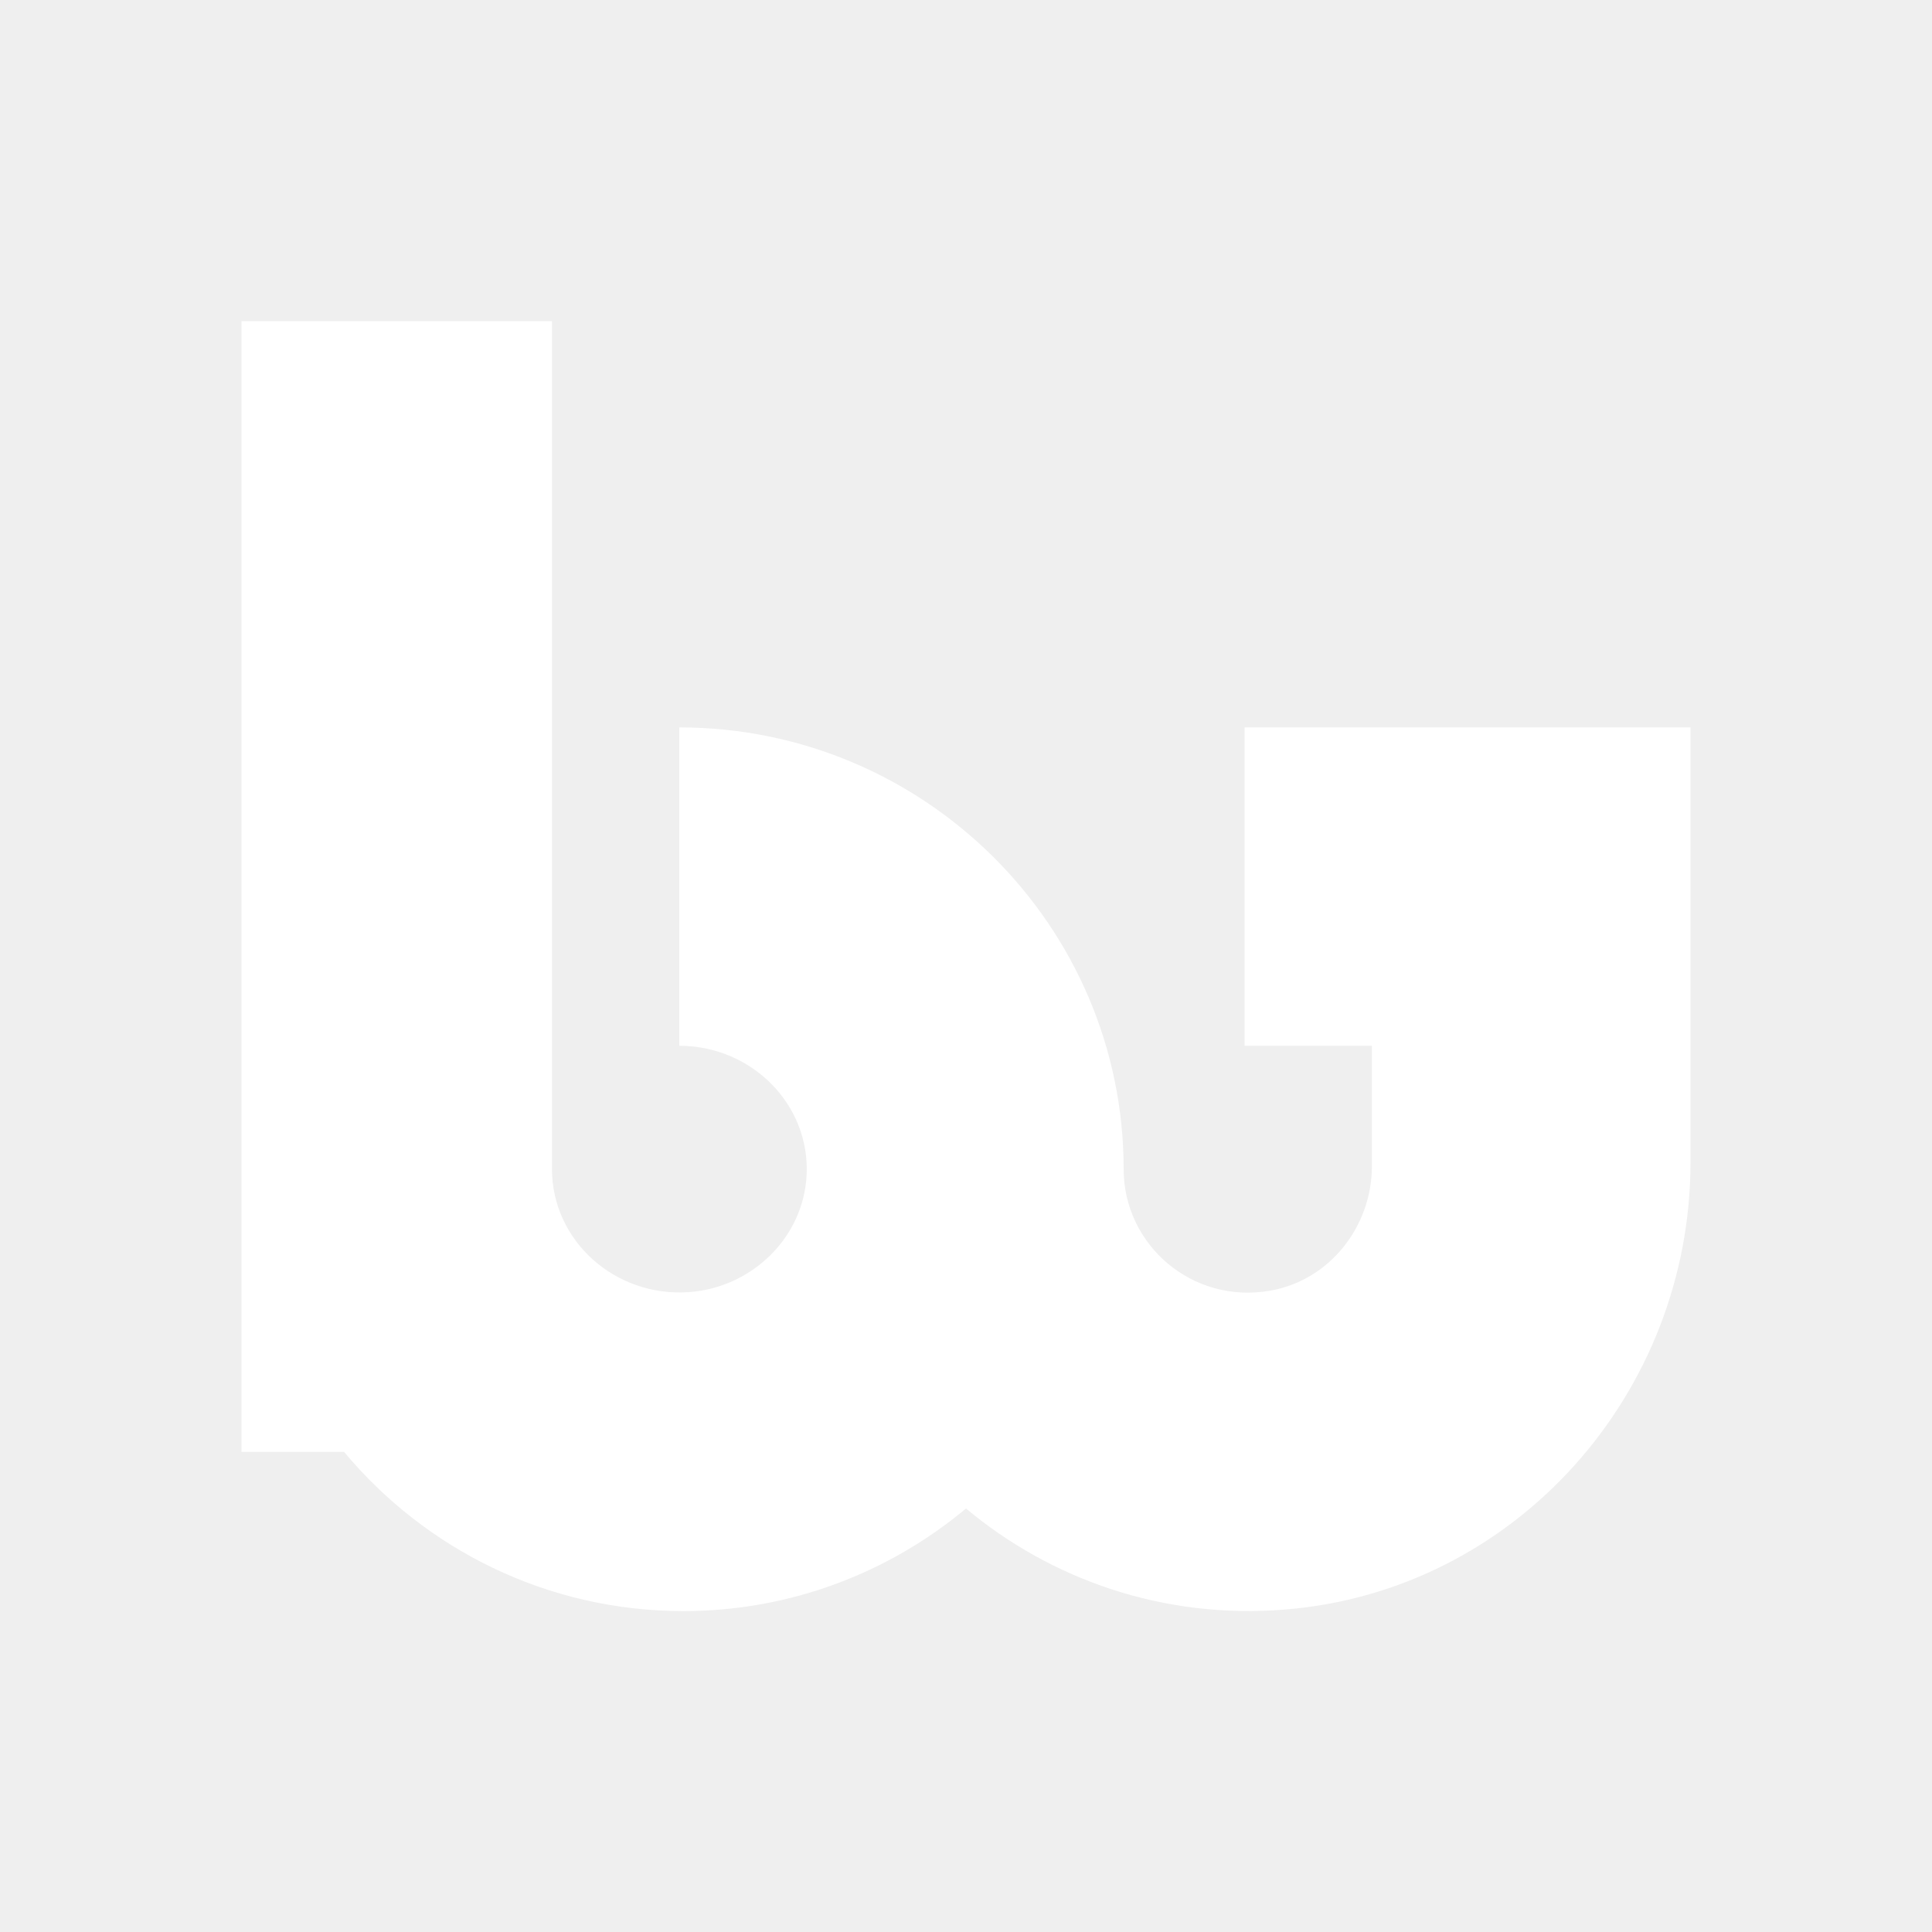
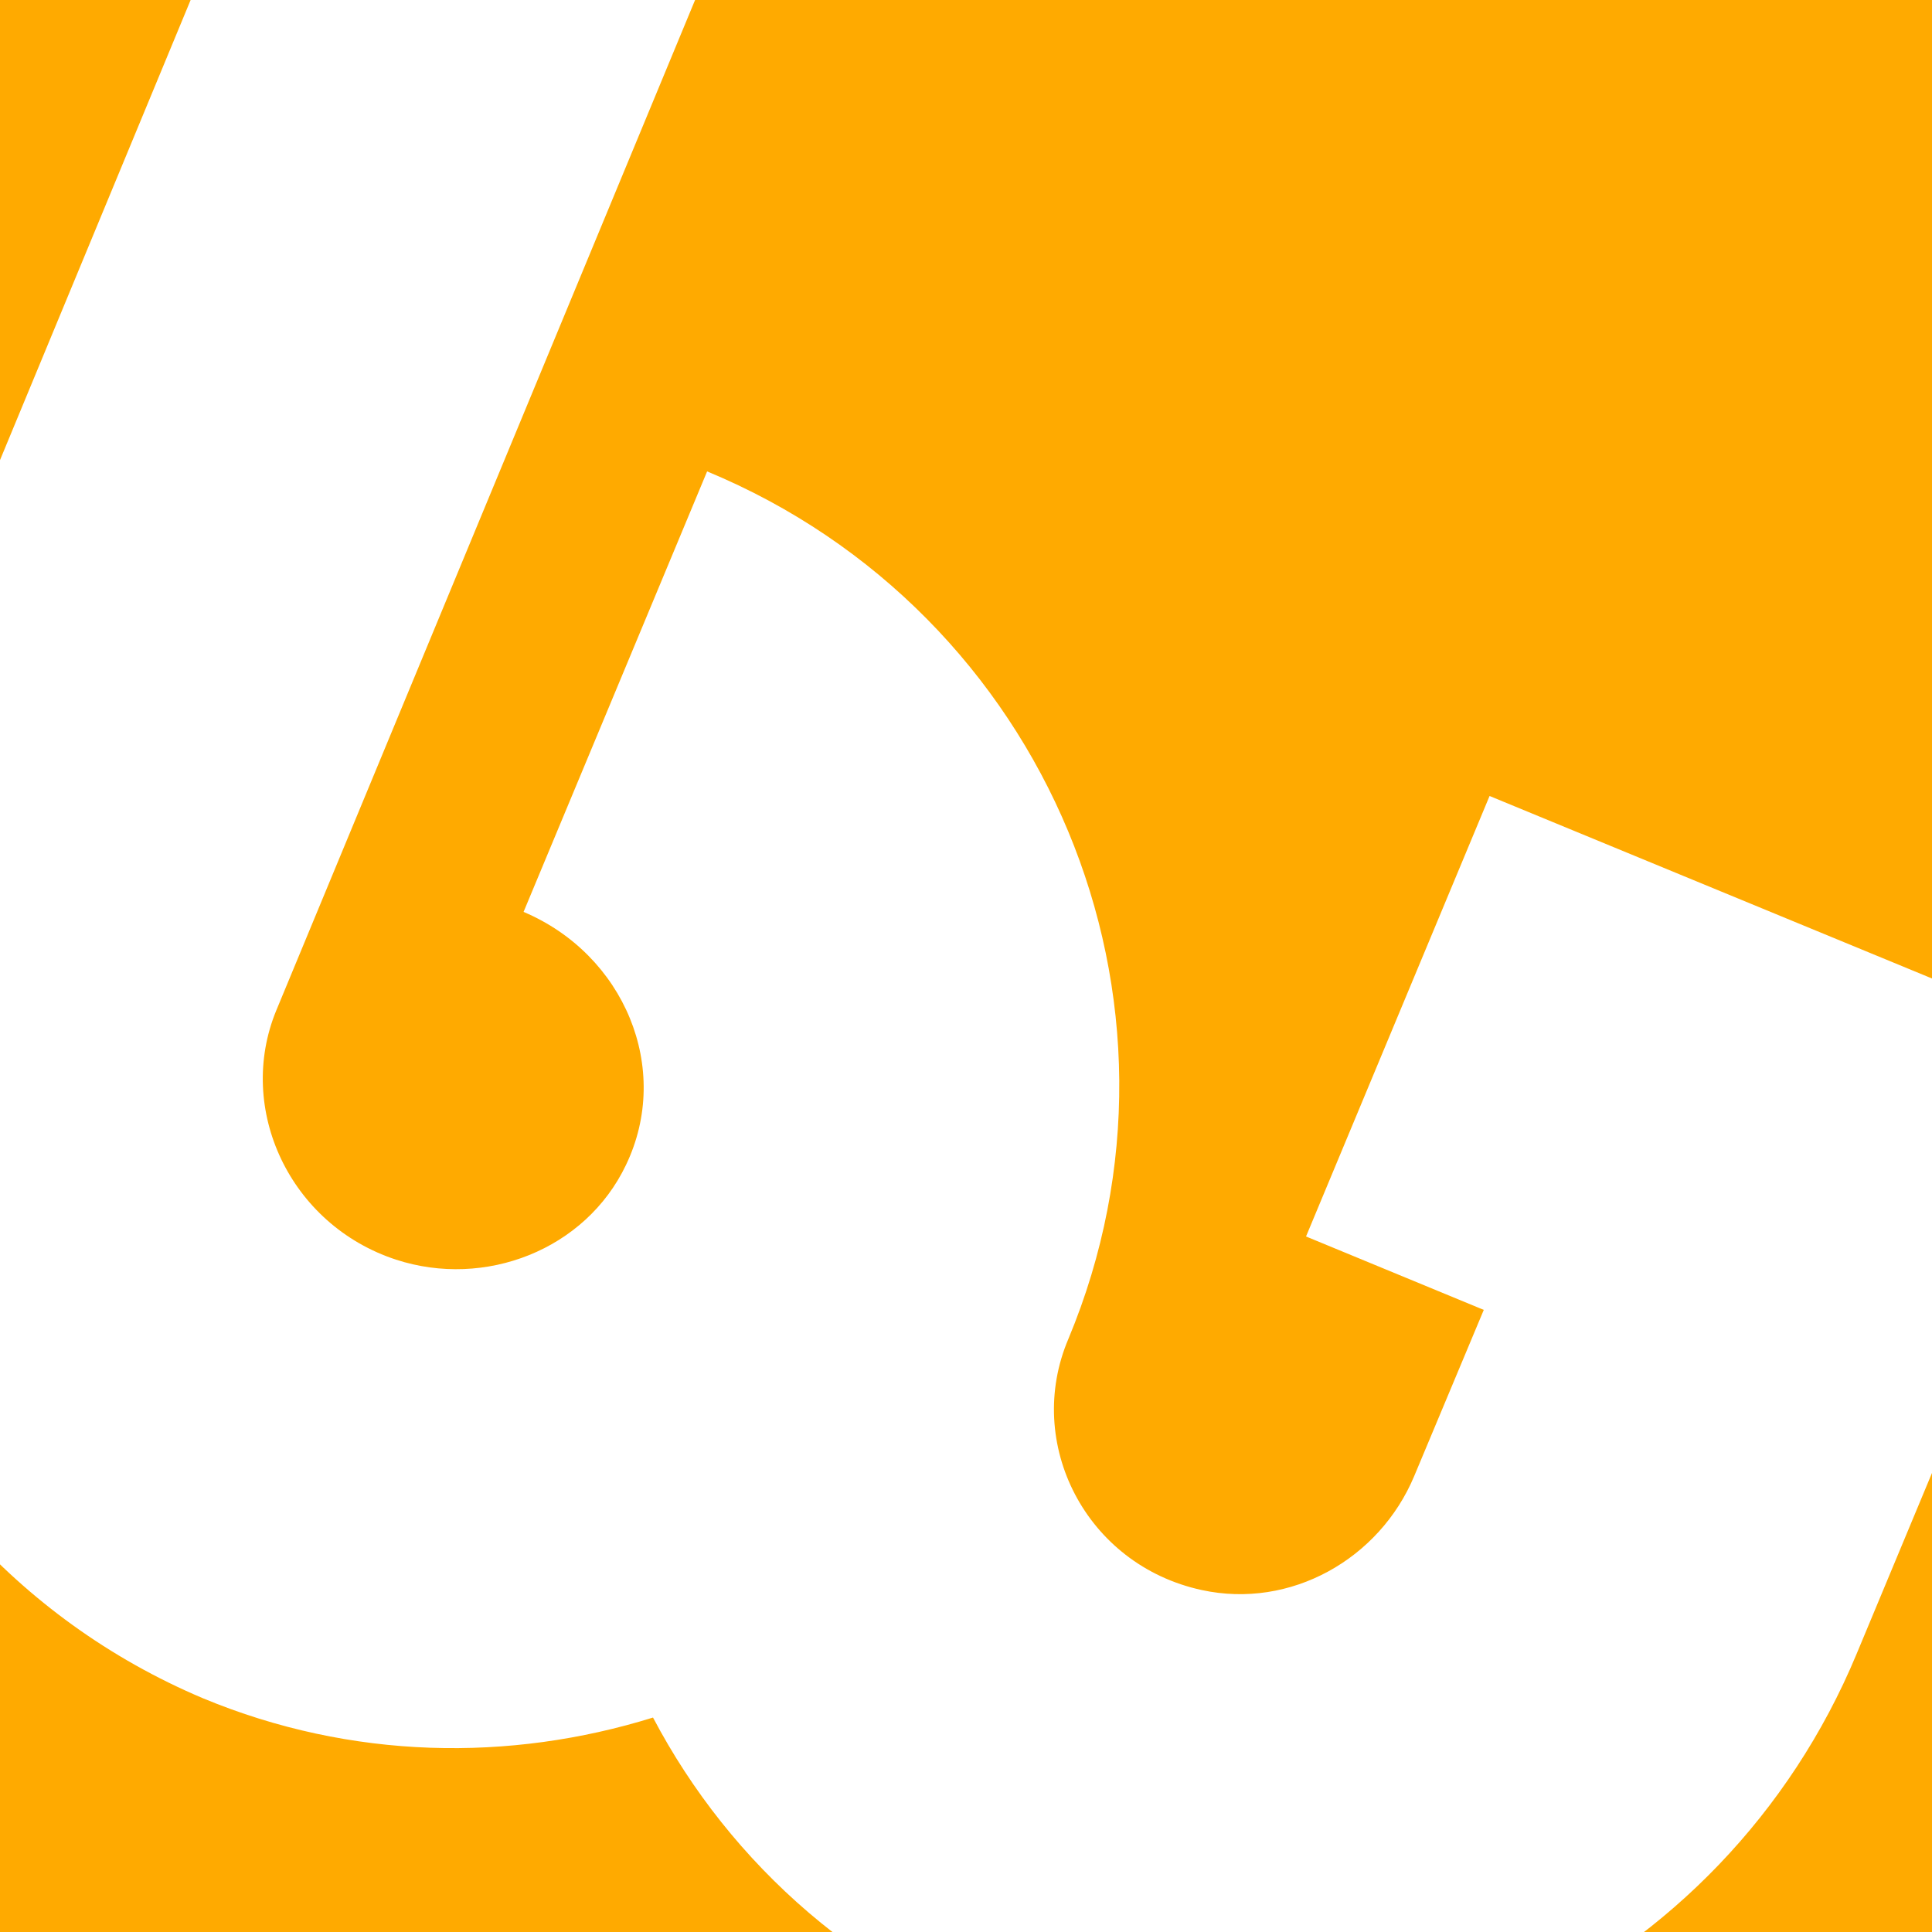
- <svg xmlns="http://www.w3.org/2000/svg" viewBox="0 0 100 100" height="100" width="100">
-   <path fill="#efefef" class="b" d="m0,0v100h100V0H0Zm87.5,60.16c0,11.97-9.06,22.19-20.99,23.15-6.29.51-12.1-1.55-16.51-5.23-3.97,3.31-9.07,5.31-14.63,5.31-7.05,0-13.37-3.21-17.56-8.24h-5.31V16.62h16.07v43.89c0,3.68,3.23,6.64,7.09,6.37,3.24-.23,5.93-2.81,6.09-6.06.18-3.66-2.85-6.69-6.59-6.69v-16.48c12.68,0,23,10.26,23,22.87,0,3.91,3.55,7.01,7.61,6.28,3.07-.55,5.24-3.33,5.24-6.45v-6.22h-6.59v-16.48h23.08v22.52Z" />
+ <svg xmlns="http://www.w3.org/2000/svg" version="1.1" id="Layer_1" x="0px" y="0px" viewBox="0 0 100 100" style="enable-background:new 0 0 100 100;" xml:space="preserve">
+   <style type="text/css">
+ 	.st0{fill:#FFAA00;}
+ </style>
+   <path class="st0" d="M0,0v100h100V0H0z M96.1,85.6c-6.9,16.6-25.3,25.6-42.4,20c-9-2.9-15.9-9.1-19.9-16.7c-7.4,2.3-15.6,2.2-23.3-1  C0.8,83.8-6.1,75.7-9,66.4l-7.4-3l33.6-81.1l22.3,9.2L14.3,52.3c-2.1,5.1,0.7,11.1,6.2,12.9c4.6,1.5,9.8-0.5,11.9-4.9  c2.4-5-0.1-10.9-5.3-13.1l9.5-22.8c17.6,7.3,26,27.4,18.7,44.9C53,74.7,56.2,81,62.2,82.3c4.6,1,9.2-1.6,11-5.9l3.6-8.6L67.6,64  l9.5-22.8l32,13.2L96.1,85.6L96.1,85.6z" />
</svg>
